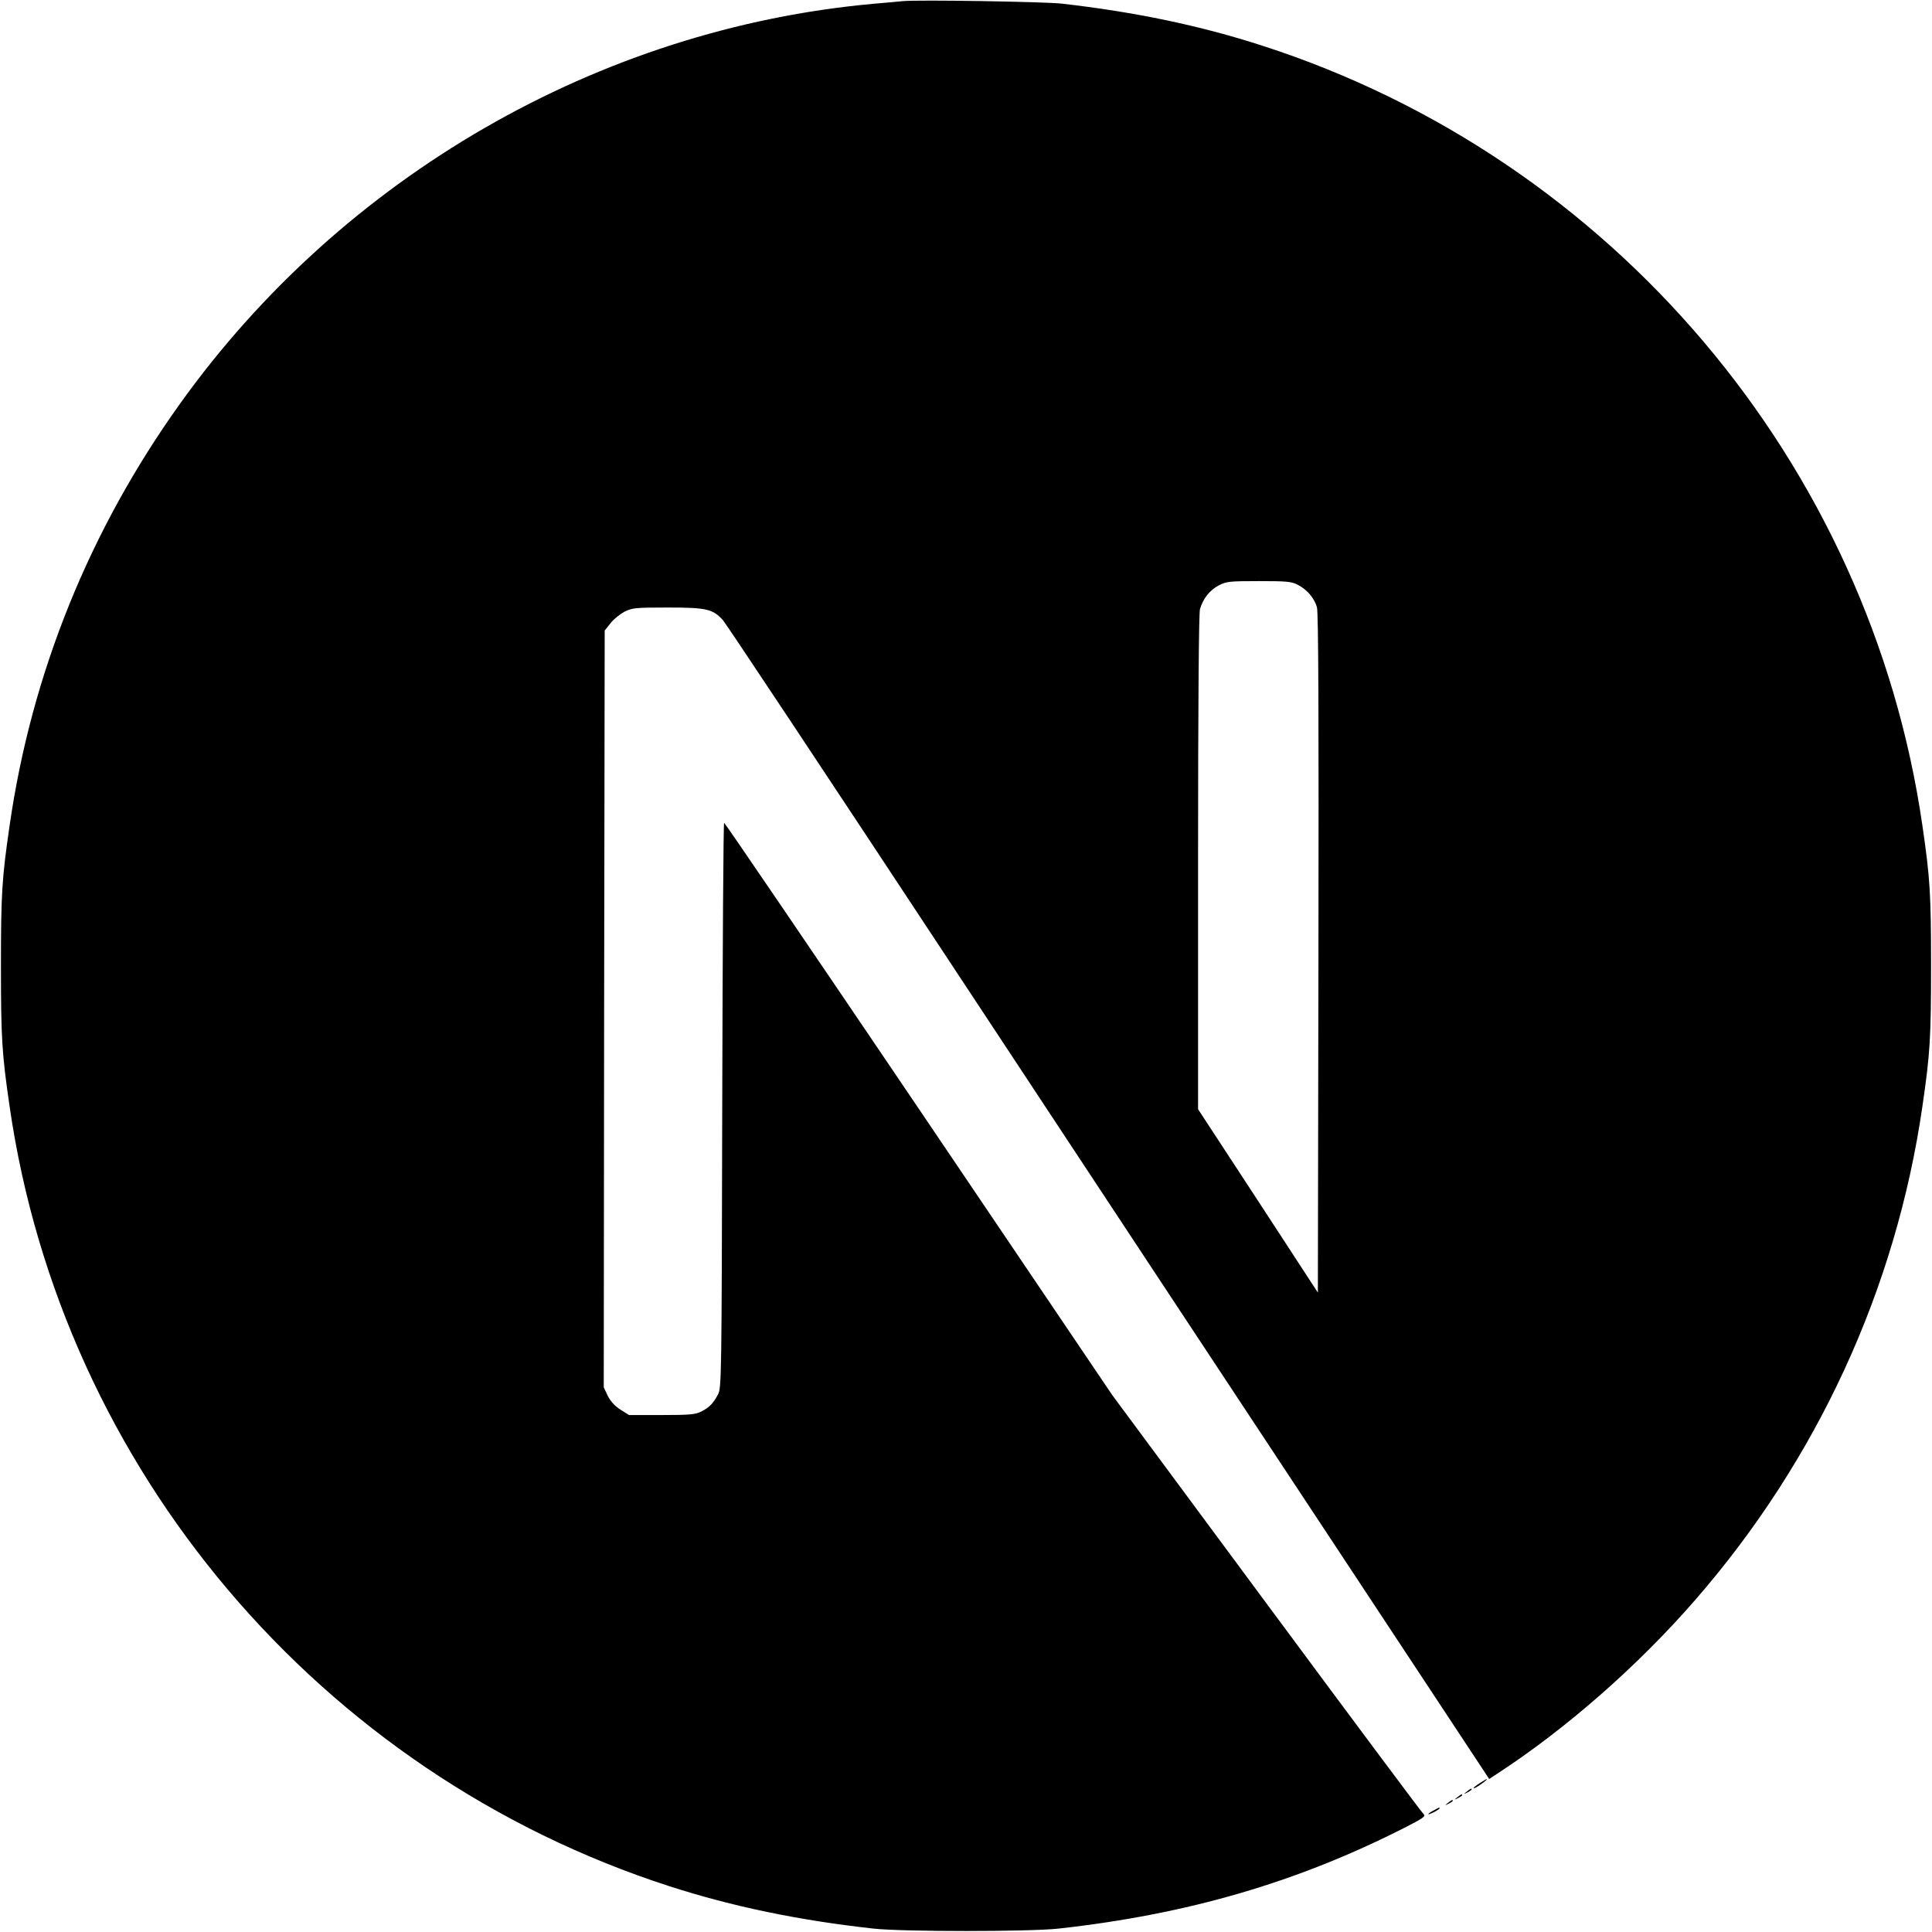
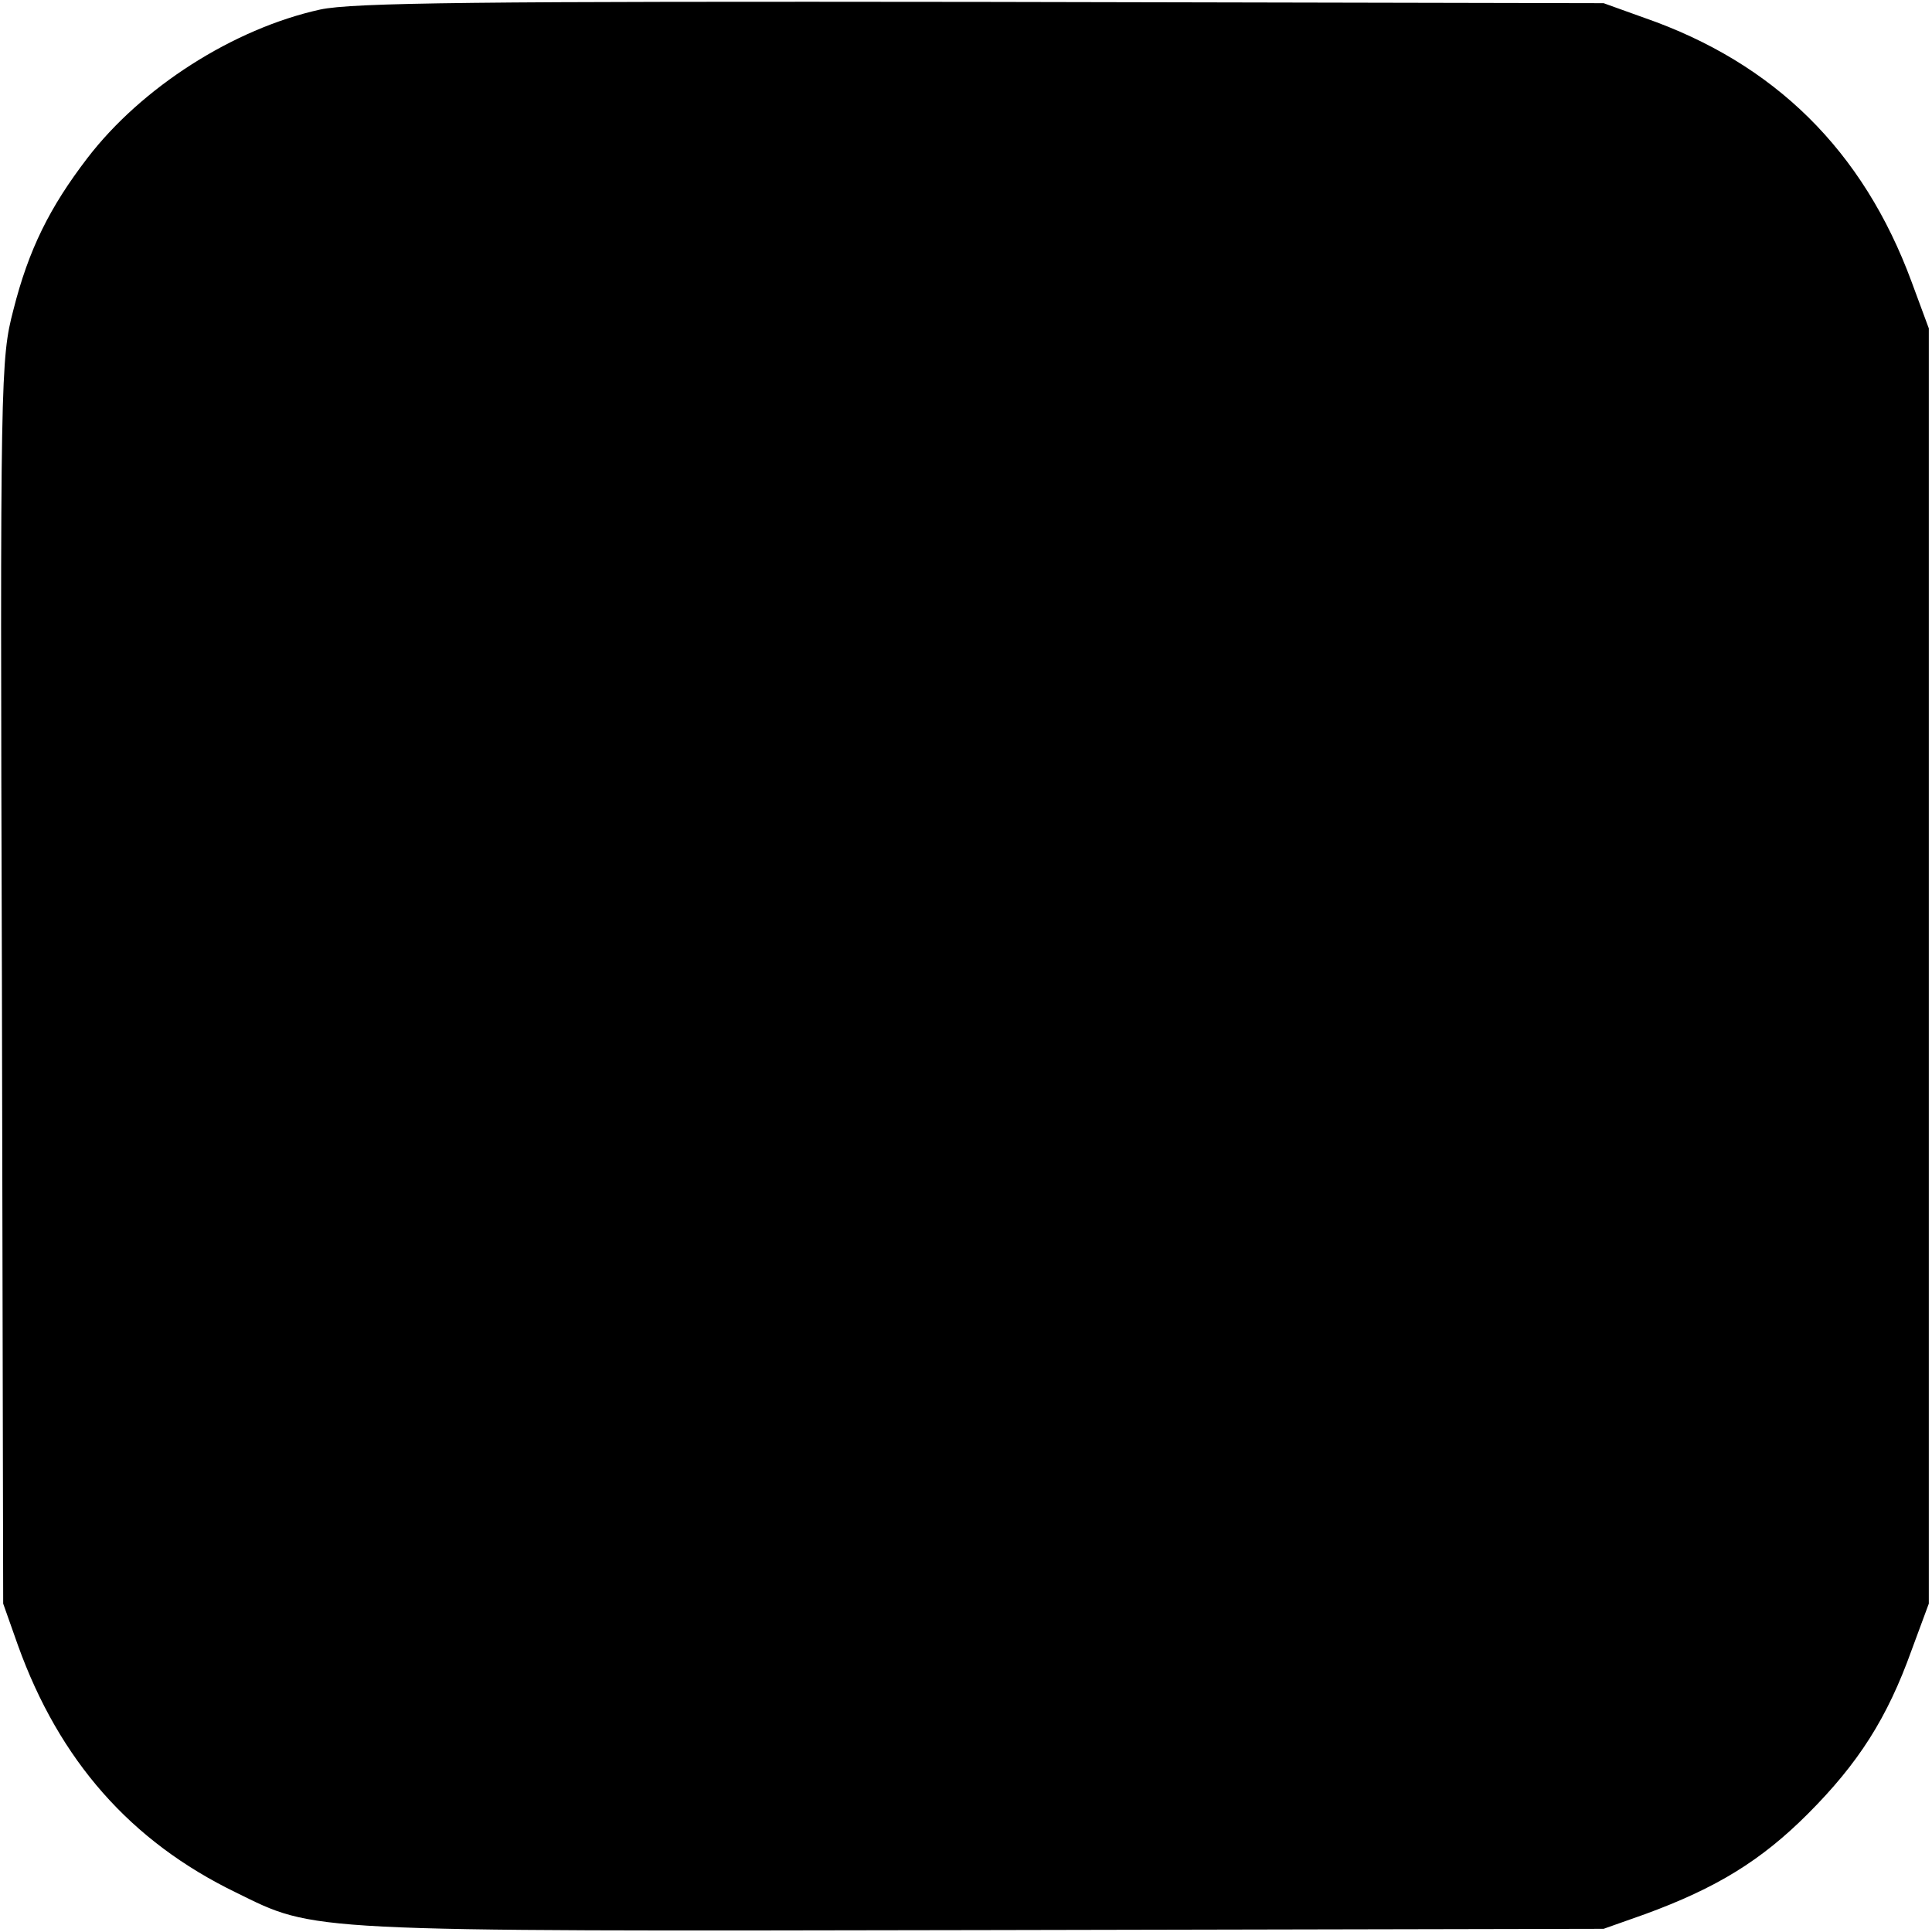
- <svg xmlns="http://www.w3.org/2000/svg" version="1.0" width="1024pt" height="1024pt" viewBox="0 0 1024 1024" preserveAspectRatio="xMidYMid meet">
-   <g transform="translate(0,1024) scale(0.1,-0.1)" fill="#000000" stroke="none">
-     <path d="M4785 10234 c-22 -2 -92 -9 -155 -14 -1453 -131 -2814 -915 -3676 -2120 -480 -670 -787 -1430 -903 -2235 -41 -281 -46 -364 -46 -745 0 -381 5 -464 46 -745 278 -1921 1645 -3535 3499 -4133 332 -107 682 -180 1080 -224 155 -17 825 -17 980 0 687 76 1269 246 1843 539 88 45 105 57 93 67 -8 6 -383 509 -833 1117 l-818 1105 -1025 1517 c-564 834 -1028 1516 -1032 1516 -4 1 -8 -673 -10 -1496 -3 -1441 -4 -1499 -22 -1533 -26 -49 -46 -69 -88 -91 -32 -16 -60 -19 -211 -19 l-173 0 -46 29 c-30 19 -52 44 -67 73 l-21 45 2 2005 3 2006 31 39 c16 21 50 48 74 61 41 20 57 22 230 22 204 0 238 -8 291 -66 15 -16 570 -852 1234 -1859 664 -1007 1572 -2382 2018 -3057 l810 -1227 41 27 c363 236 747 572 1051 922 647 743 1064 1649 1204 2615 41 281 46 364 46 745 0 381 -5 464 -46 745 -278 1921 -1645 3535 -3499 4133 -327 106 -675 179 -1065 223 -96 10 -757 21 -840 13z m2094 -3094 c48 -24 87 -70 101 -118 8 -26 10 -582 8 -1835 l-3 -1798 -317 486 -318 486 0 1307 c0 845 4 1320 10 1343 16 56 51 100 99 126 41 21 56 23 213 23 148 0 174 -2 207 -20z" />
-     <path d="M7843 789 c-35 -22 -46 -37 -15 -20 22 13 58 40 52 41 -3 0 -20 -10 -37 -21z" />
-     <path d="M7774 744 c-18 -14 -18 -15 4 -4 12 6 22 13 22 15 0 8 -5 6 -26 -11z" />
-     <path d="M7724 714 c-18 -14 -18 -15 4 -4 12 6 22 13 22 15 0 8 -5 6 -26 -11z" />
-     <path d="M7674 684 c-18 -14 -18 -15 4 -4 12 6 22 13 22 15 0 8 -5 6 -26 -11z" />
-     <path d="M7598 644 c-38 -20 -36 -28 2 -9 17 9 30 18 30 20 0 7 -1 6 -32 -11z" />
+ <svg xmlns="http://www.w3.org/2000/svg" version="1.0" width="303pt" height="303pt" viewBox="0 0 303 303" preserveAspectRatio="xMidYMid meet">
+   <g transform="translate(0,303) scale(0.1,-0.1)" fill="#000000" stroke="none">
+     <path d="M502 3015 c-136 -30 -280 -122 -365 -233 -59 -77 -92 -143 -116 -238 -20 -77 -21 -99 -18 -1054 l2 -975 23 -65 c65 -181 177 -308 342 -388 126 -62 100 -61 1170 -59 l975 2 65 23 c112 41 182 84 255 157 80 80 125 151 163 257 l27 73 0 1000 0 1000 -27 73 c-76 206 -215 343 -419 414 l-64 23 -975 2 c-794 1 -987 -1 -1038 -12z" />
  </g>
</svg>
